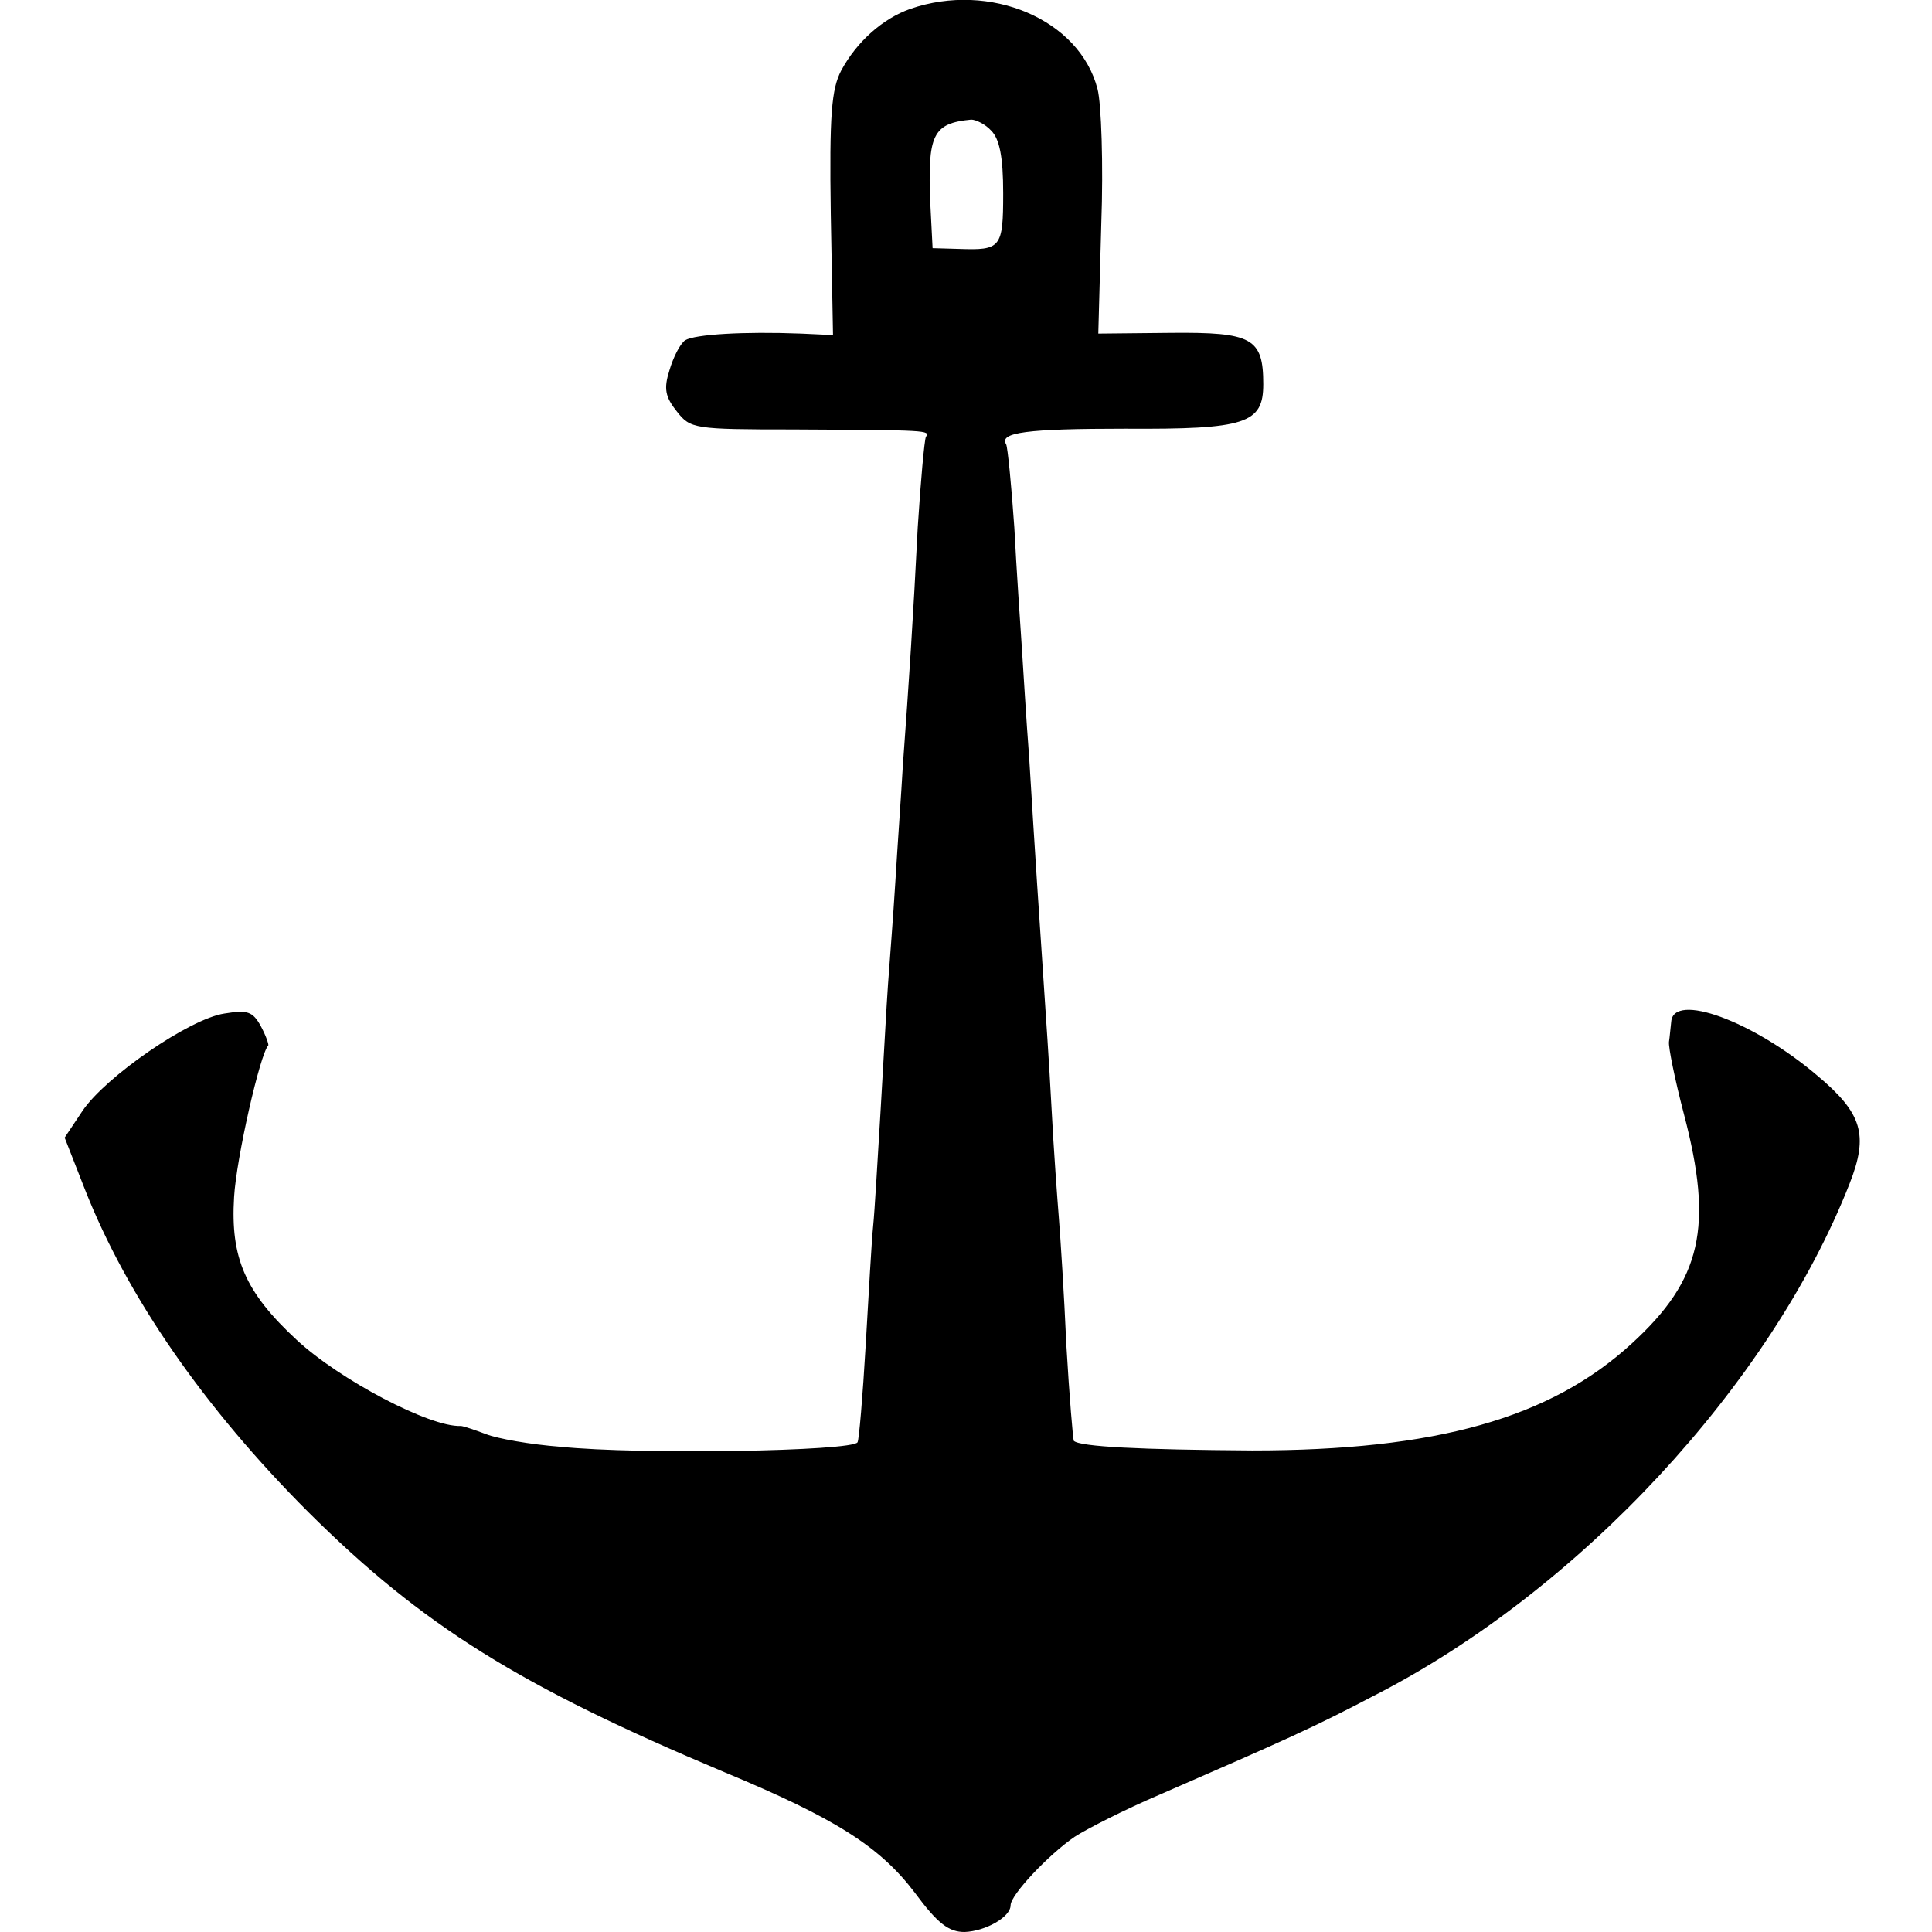
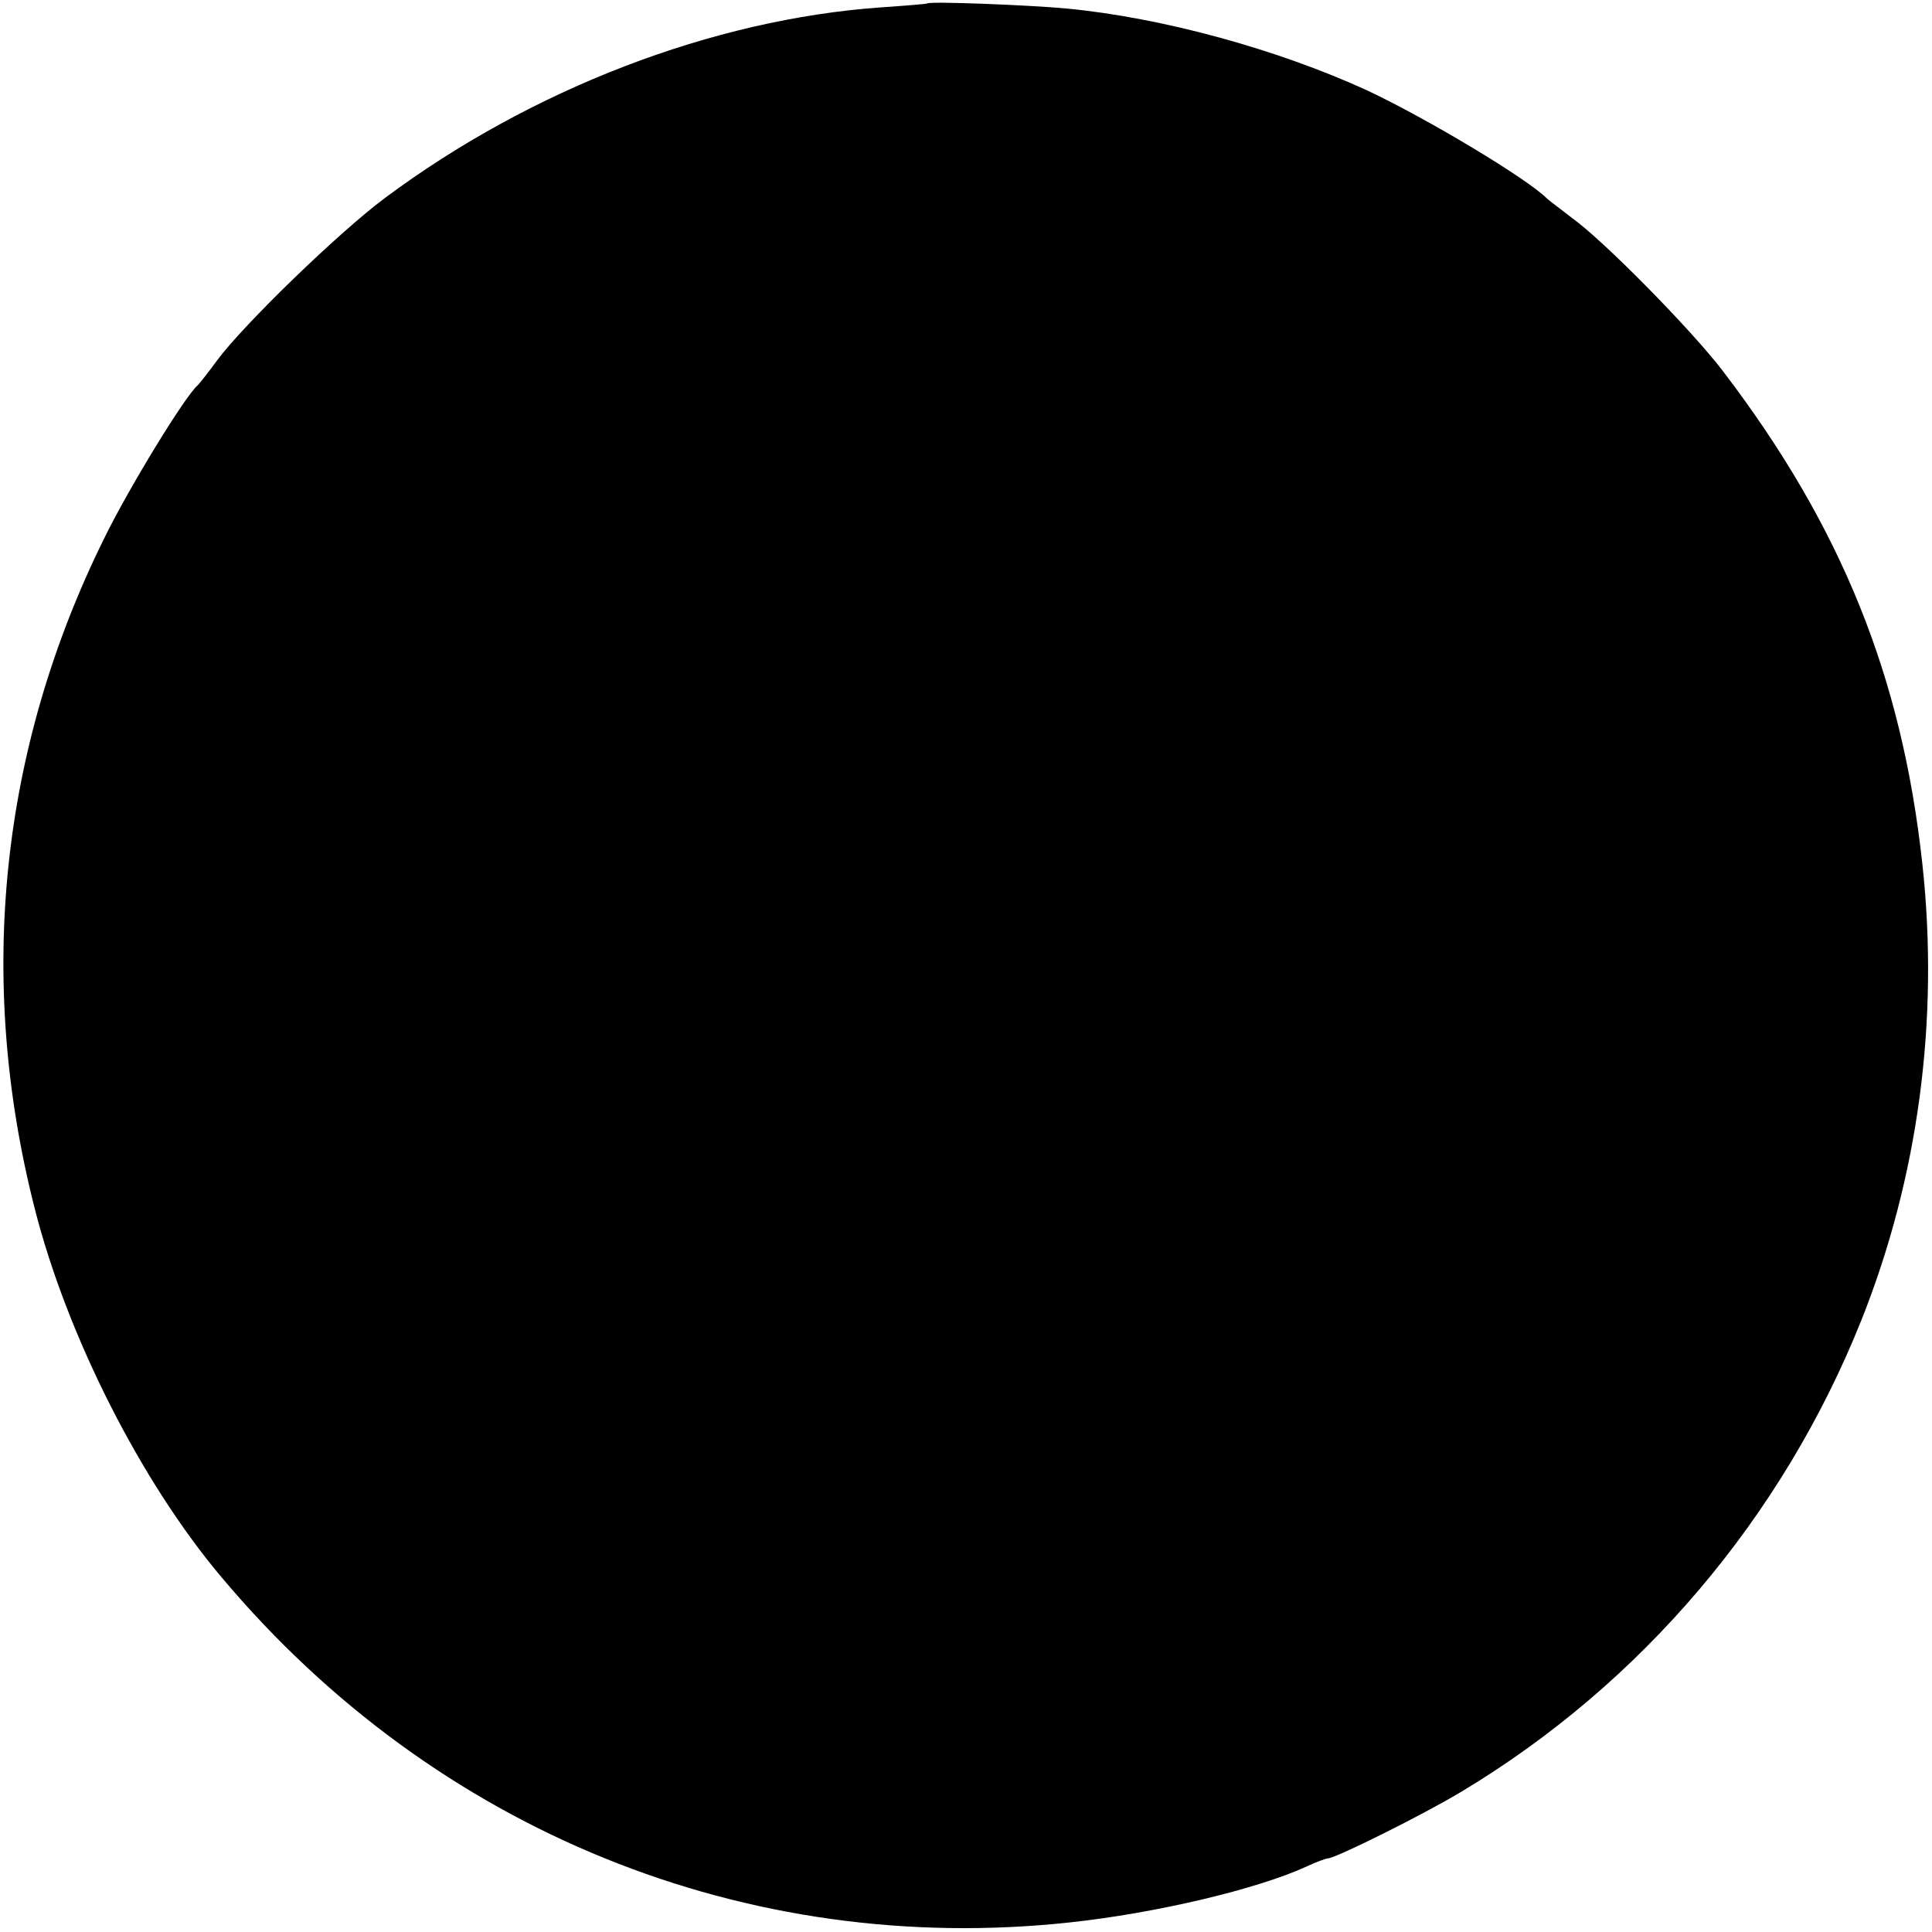
- <svg xmlns="http://www.w3.org/2000/svg" version="1.0" width="16pt" height="16pt" viewBox="0 0 16 16" preserveAspectRatio="xMidYMid meet">
-   <g transform="translate(0,16) scale(0.006154,-0.006154)" fill="#000000" stroke="none">
-     <path d="M1225 2588 c-37 -13 -72 -44 -93 -83 -13 -25 -16 -59 -14 -193 l3 -163 -43 2 c-77 3 -143 -1 -156 -9 -7 -5 -16 -23 -21 -40 -8 -25 -6 -36 10 -56 18 -23 23 -24 156 -24 182 -1 185 -1 179 -10 -2 -4 -7 -59 -11 -122 -6 -120 -12 -211 -20 -320 -2 -36 -7 -105 -10 -155 -3 -49 -8 -112 -10 -140 -2 -27 -6 -104 -10 -170 -4 -66 -8 -136 -10 -155 -2 -19 -6 -91 -10 -160 -4 -69 -9 -128 -11 -131 -7 -12 -292 -17 -400 -6 -40 3 -85 11 -100 17 -16 6 -31 11 -34 11 -41 -2 -163 62 -221 116 -69 64 -89 110 -84 192 3 52 35 193 46 204 1 1 -3 13 -10 26 -11 20 -18 22 -49 17 -47 -7 -160 -85 -191 -131 l-24 -36 27 -69 c57 -145 161 -295 301 -435 154 -153 284 -234 560 -350 149 -62 209 -100 256 -162 31 -42 46 -53 67 -53 28 1 62 20 62 36 0 14 51 68 86 92 17 11 68 37 115 57 170 74 206 90 288 133 276 141 534 419 640 689 26 66 17 95 -44 146 -86 73 -193 112 -196 72 -1 -8 -2 -21 -3 -27 -1 -7 8 -51 20 -97 40 -152 24 -223 -70 -309 -110 -101 -264 -144 -511 -144 -150 1 -232 5 -240 13 -1 2 -6 60 -10 129 -3 69 -8 145 -10 170 -2 25 -7 92 -10 150 -3 58 -8 130 -10 160 -5 73 -13 194 -20 310 -4 52 -8 120 -10 150 -2 30 -7 102 -10 160 -4 58 -9 108 -11 112 -10 16 28 21 160 21 163 -1 186 7 186 60 0 62 -15 70 -124 69 l-98 -1 4 147 c3 81 0 163 -5 182 -24 94 -145 145 -252 108z m109 -164 c11 -11 16 -35 16 -84 0 -74 -3 -77 -60 -75 l-35 1 -3 59 c-4 94 3 109 55 114 6 0 19 -6 27 -15z" />
+ <svg xmlns="http://www.w3.org/2000/svg" version="1.0" width="341pt" height="341pt" viewBox="0 0 341 341" preserveAspectRatio="xMidYMid meet">
+   <g transform="translate(0,341) scale(0.1,-0.1)" fill="#000000" stroke="none">
+     <path d="M1637 3404 c-1 -1 -38 -4 -82 -7 -297 -21 -617 -144 -875 -336 -82 -61 -249 -223 -296 -286 -16 -22 -32 -42 -35 -45 -21 -17 -121 -180 -165 -270 -184 -372 -226 -777 -123 -1182 57 -225 188 -484 331 -653 376 -447 926 -670 1497 -608 149 16 329 58 418 99 17 8 34 14 37 14 13 0 168 77 236 118 318 191 566 484 705 831 101 253 138 531 108 806 -36 331 -143 596 -352 870 -54 71 -209 229 -266 270 -22 17 -42 32 -45 35 -35 35 -210 140 -316 190 -159 73 -363 129 -532 145 -63 6 -240 13 -245 9z" />
  </g>
</svg>
